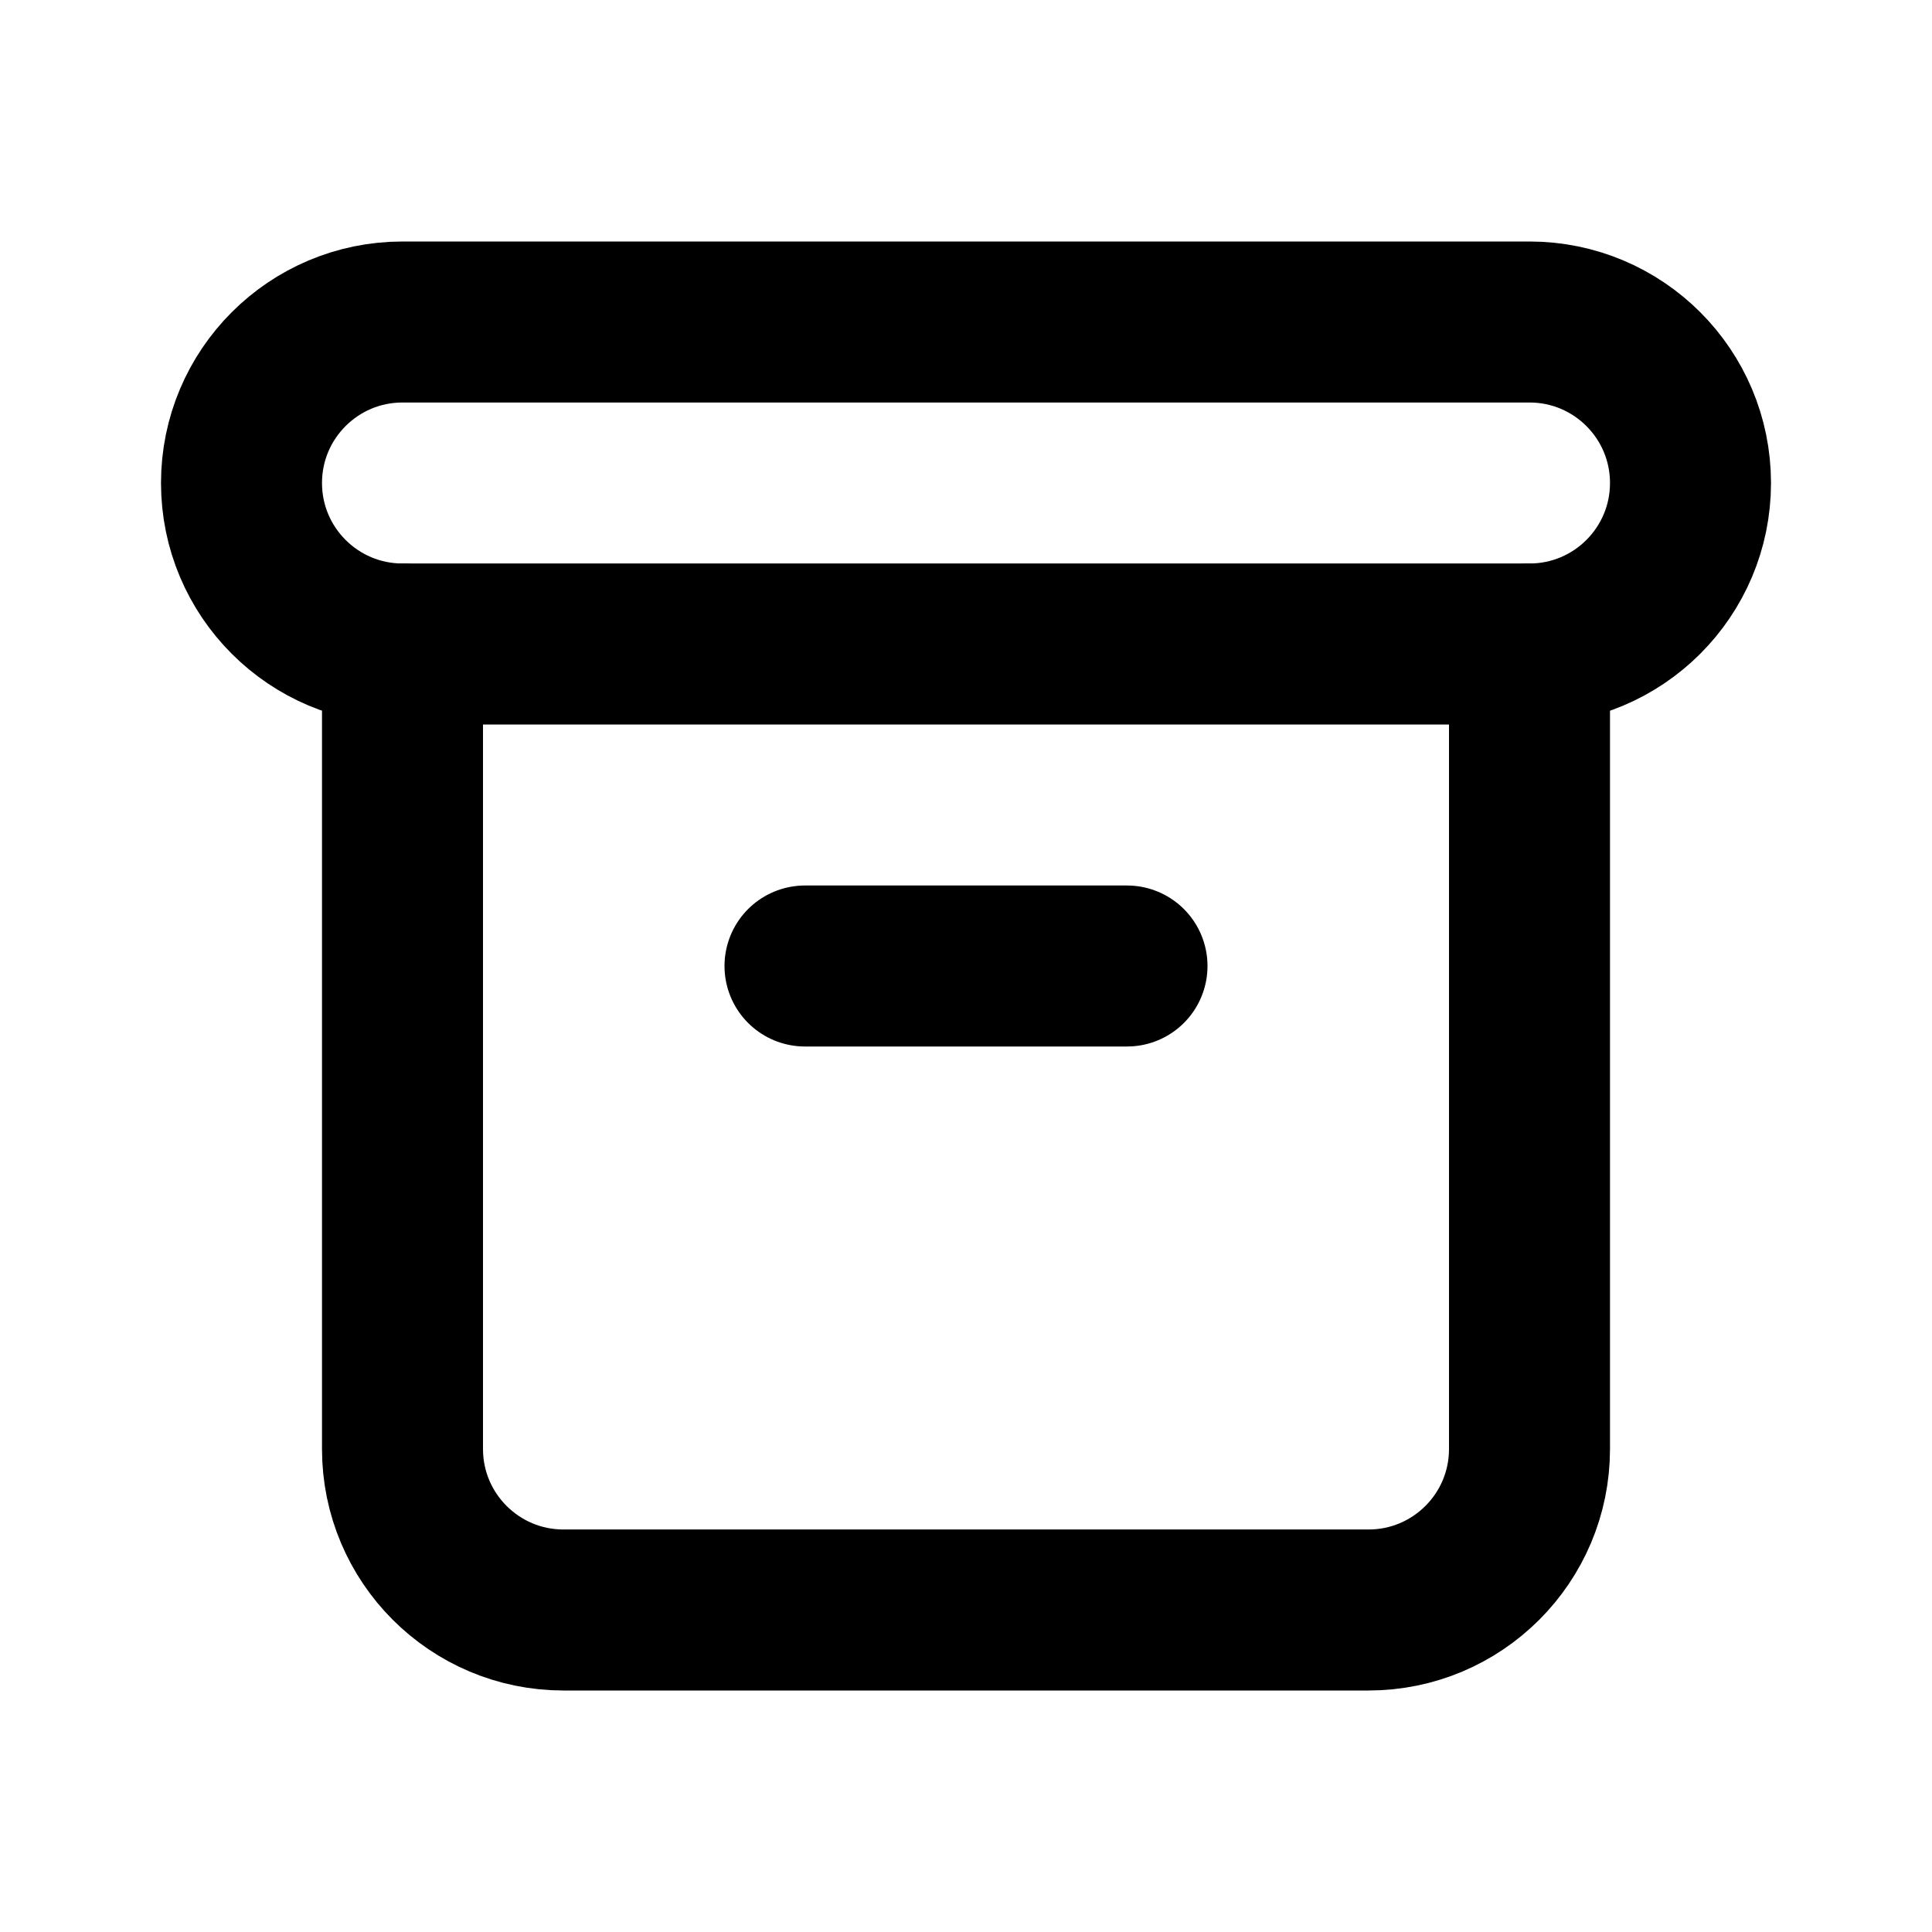
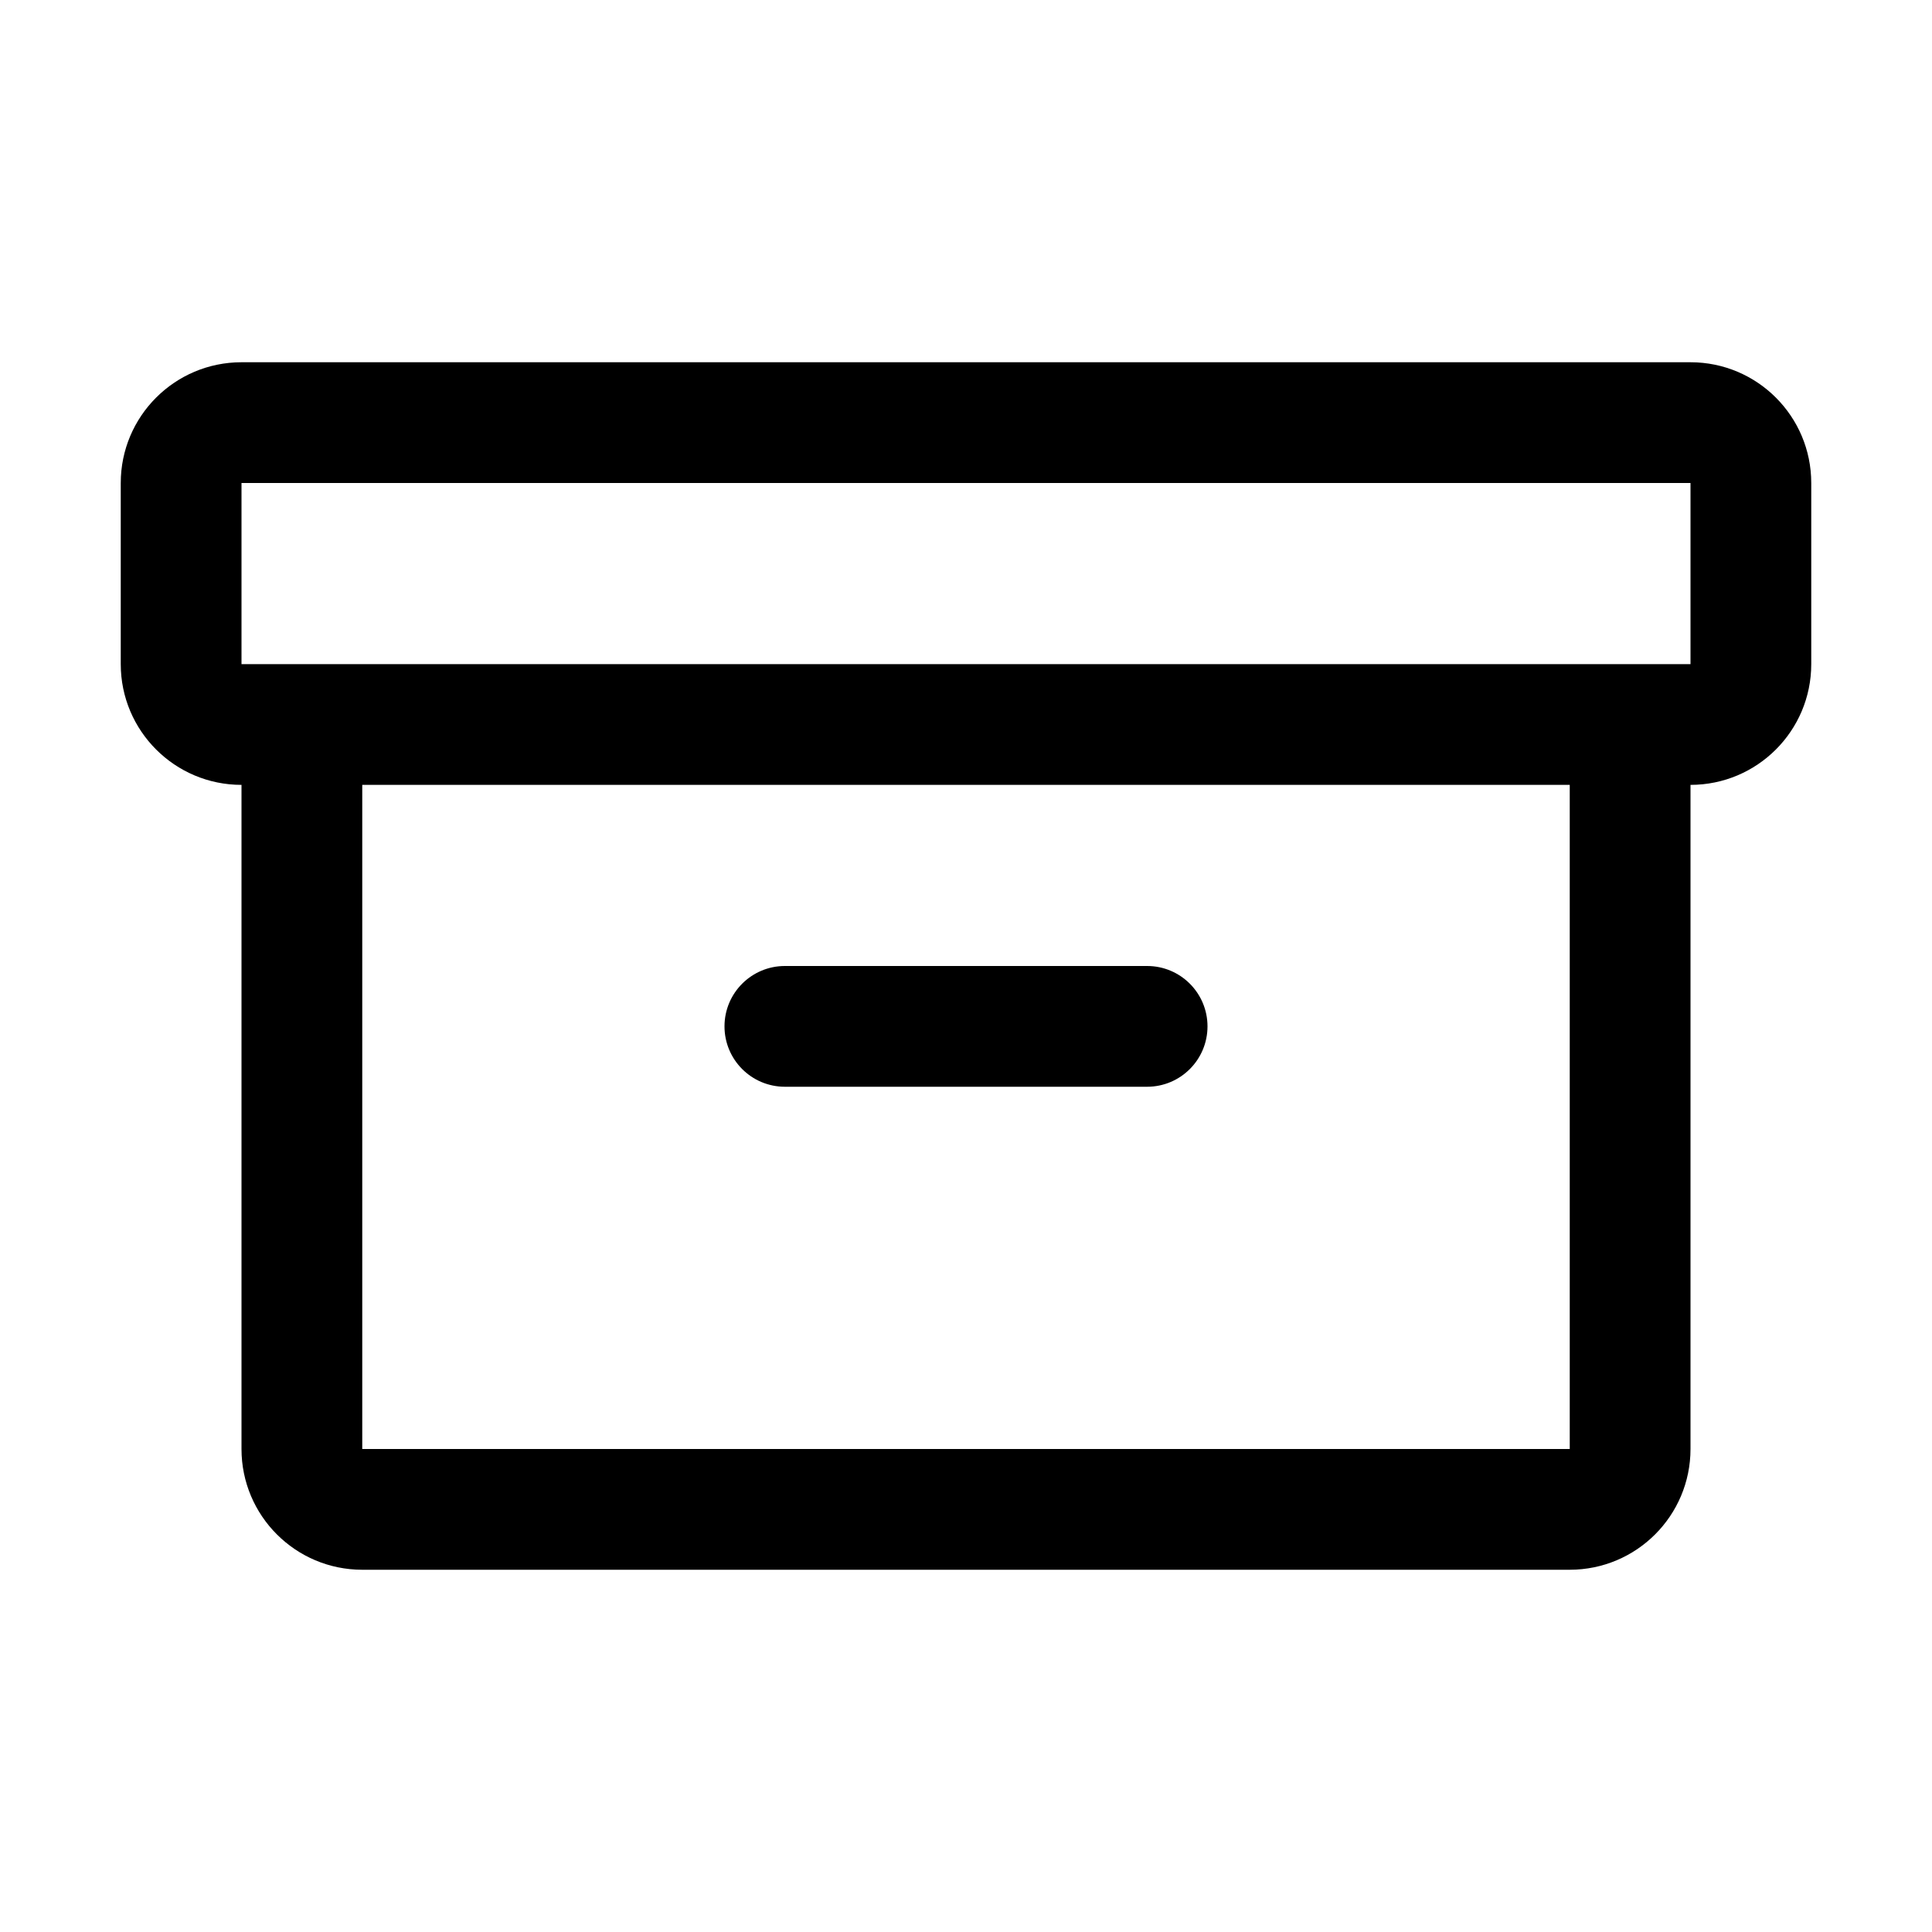
- <svg xmlns="http://www.w3.org/2000/svg" width="24" height="24" viewBox="0 0 24 24" fill="none" stroke="currentColor" stroke-width="2" stroke-linecap="round" stroke-linejoin="round" class="icon icon-tabler icons-tabler-outline icon-tabler-archive">
-   <path stroke="none" d="M0 0h24v24H0z" fill="none" />
-   <path d="M3 4m0 2a2 2 0 0 1 2 -2h14a2 2 0 0 1 2 2v0a2 2 0 0 1 -2 2h-14a2 2 0 0 1 -2 -2z" />
-   <path d="M5 8v10a2 2 0 0 0 2 2h10a2 2 0 0 0 2 -2v-10" />
-   <path d="M10 12l4 0" />
+ <svg xmlns="http://www.w3.org/2000/svg" width="24" height="24" aria-hidden="true" viewBox="0 0 256 256" fill="currentColor">
+   <path d="M224,48H32A16,16,0,0,0,16,64V88a16,16,0,0,0,16,16v88a16,16,0,0,0,16,16H208a16,16,0,0,0,16-16V104a16,16,0,0,0,16-16V64A16,16,0,0,0,224,48ZM208,192H48V104H208ZM224,88H32V64H224V88ZM96,136a8,8,0,0,1,8-8h48a8,8,0,0,1,0,16H104A8,8,0,0,1,96,136Z" />
</svg>
